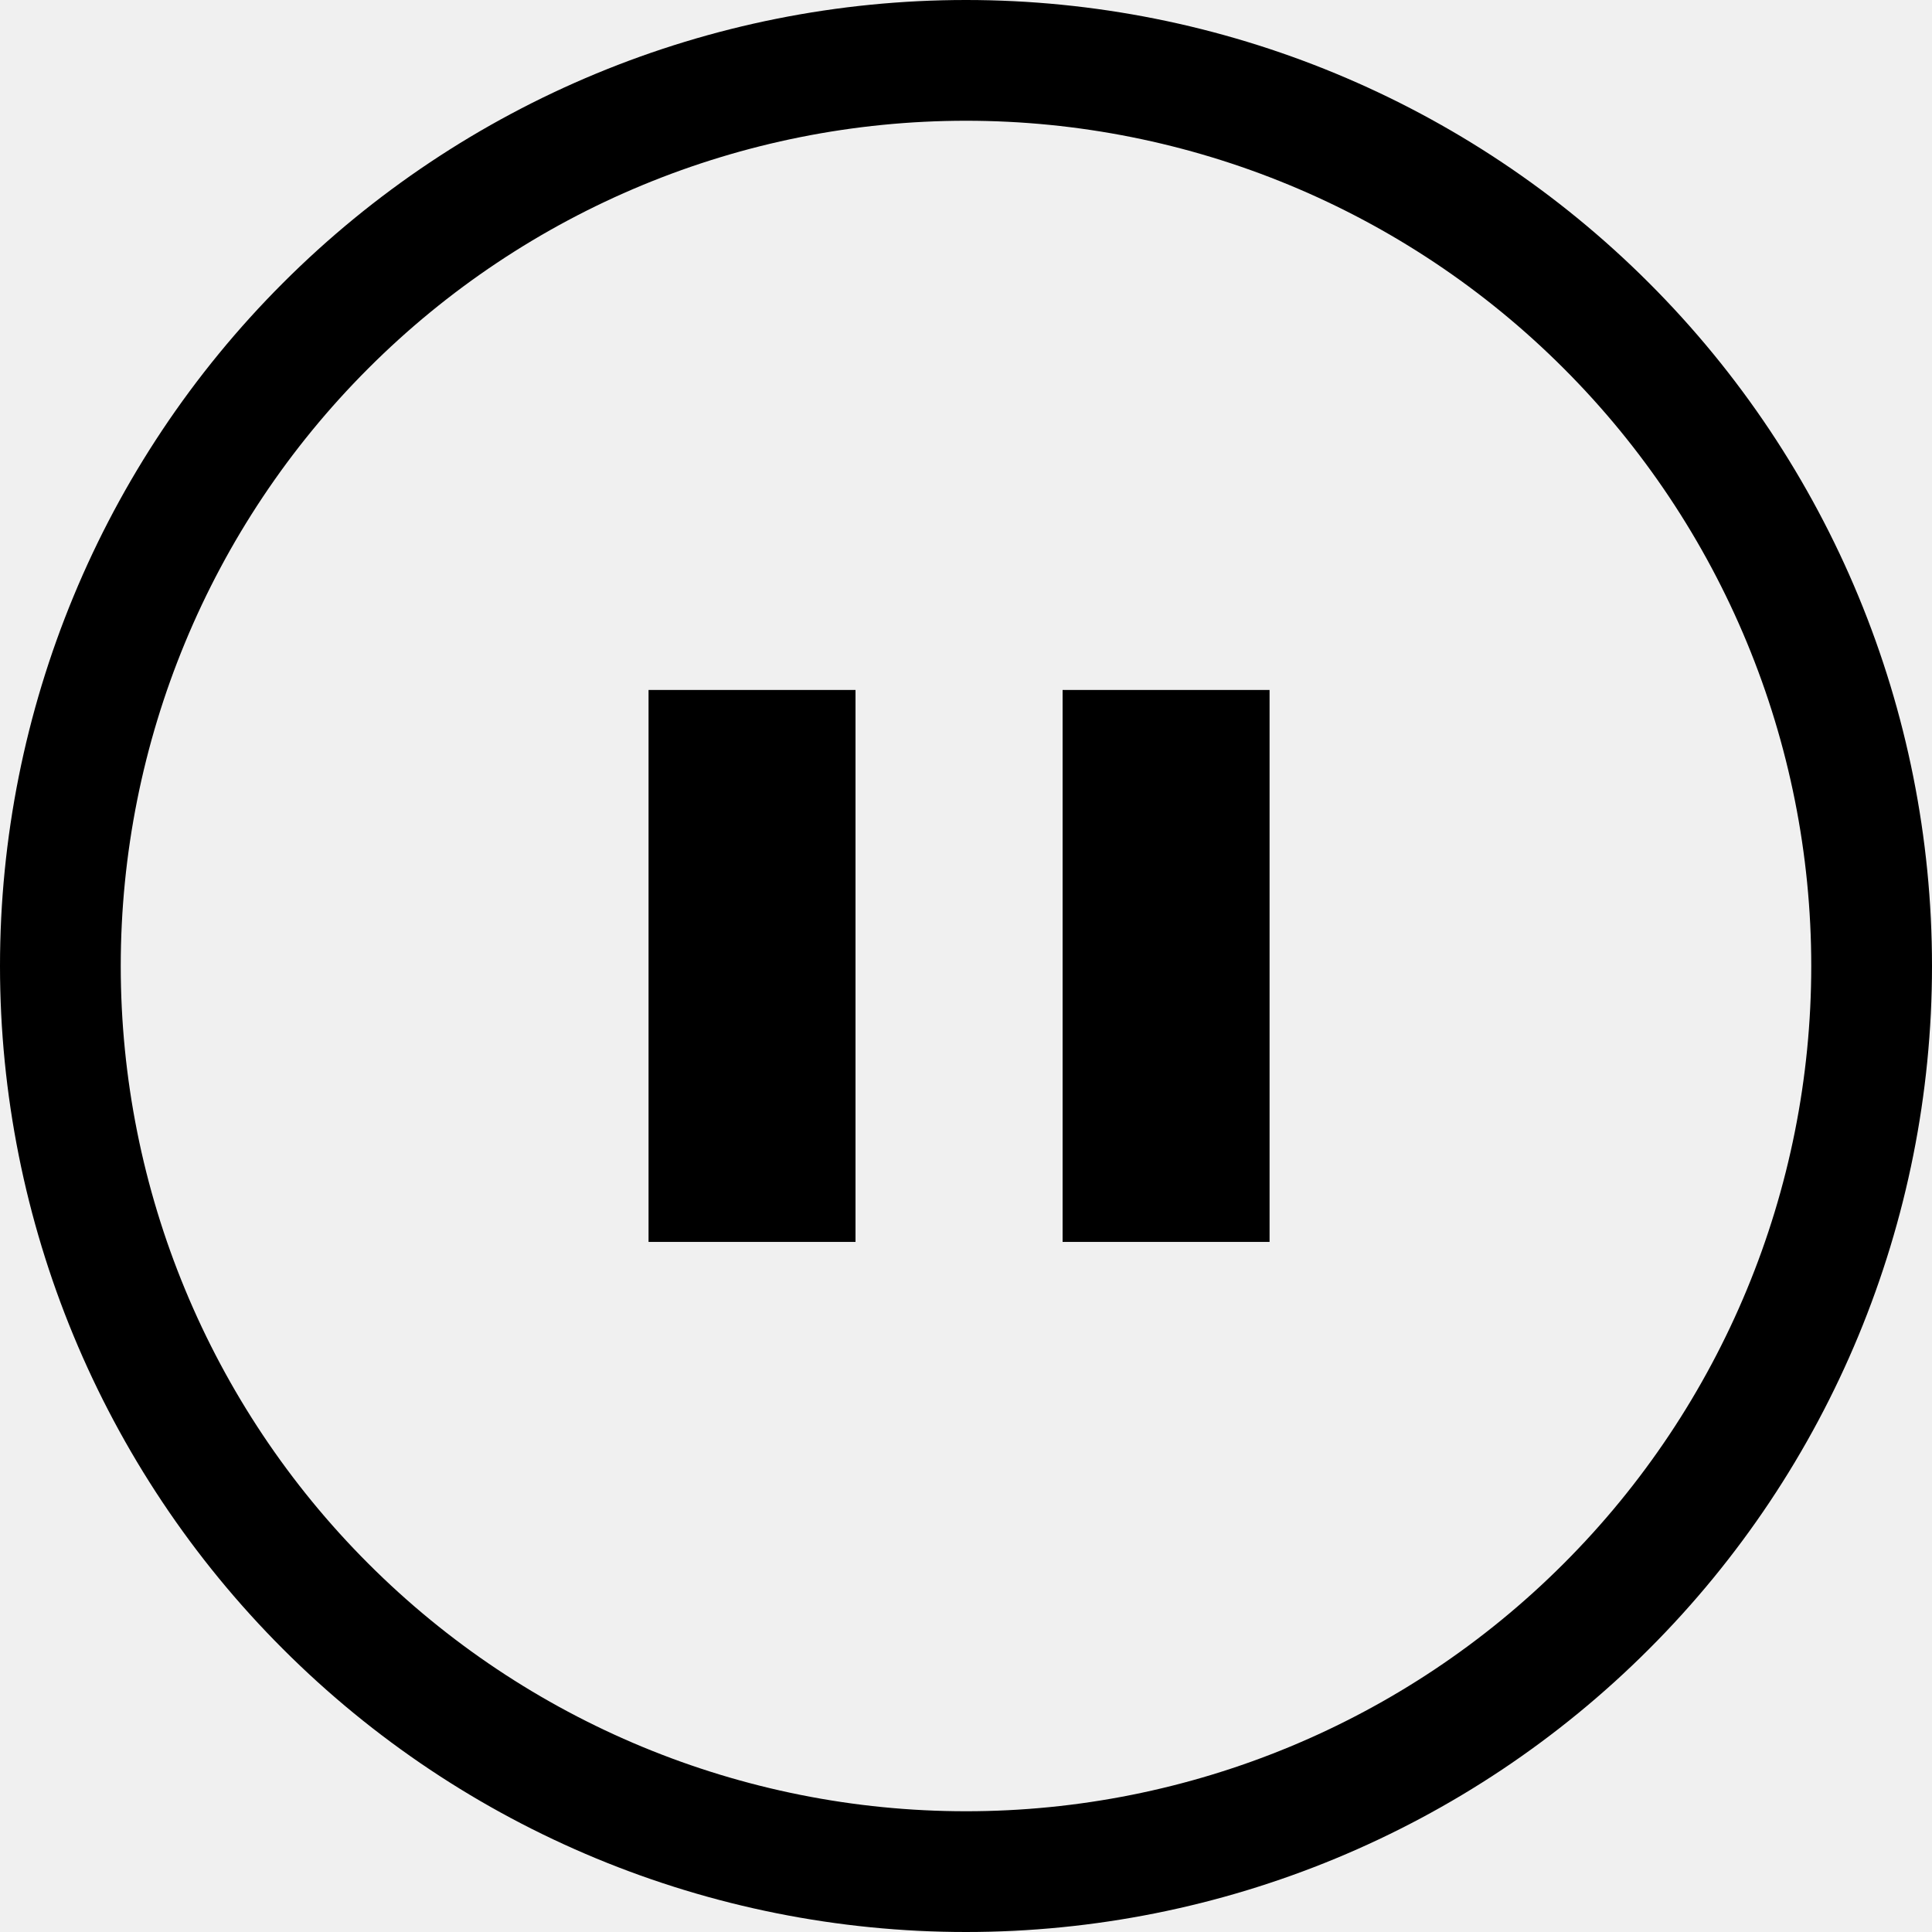
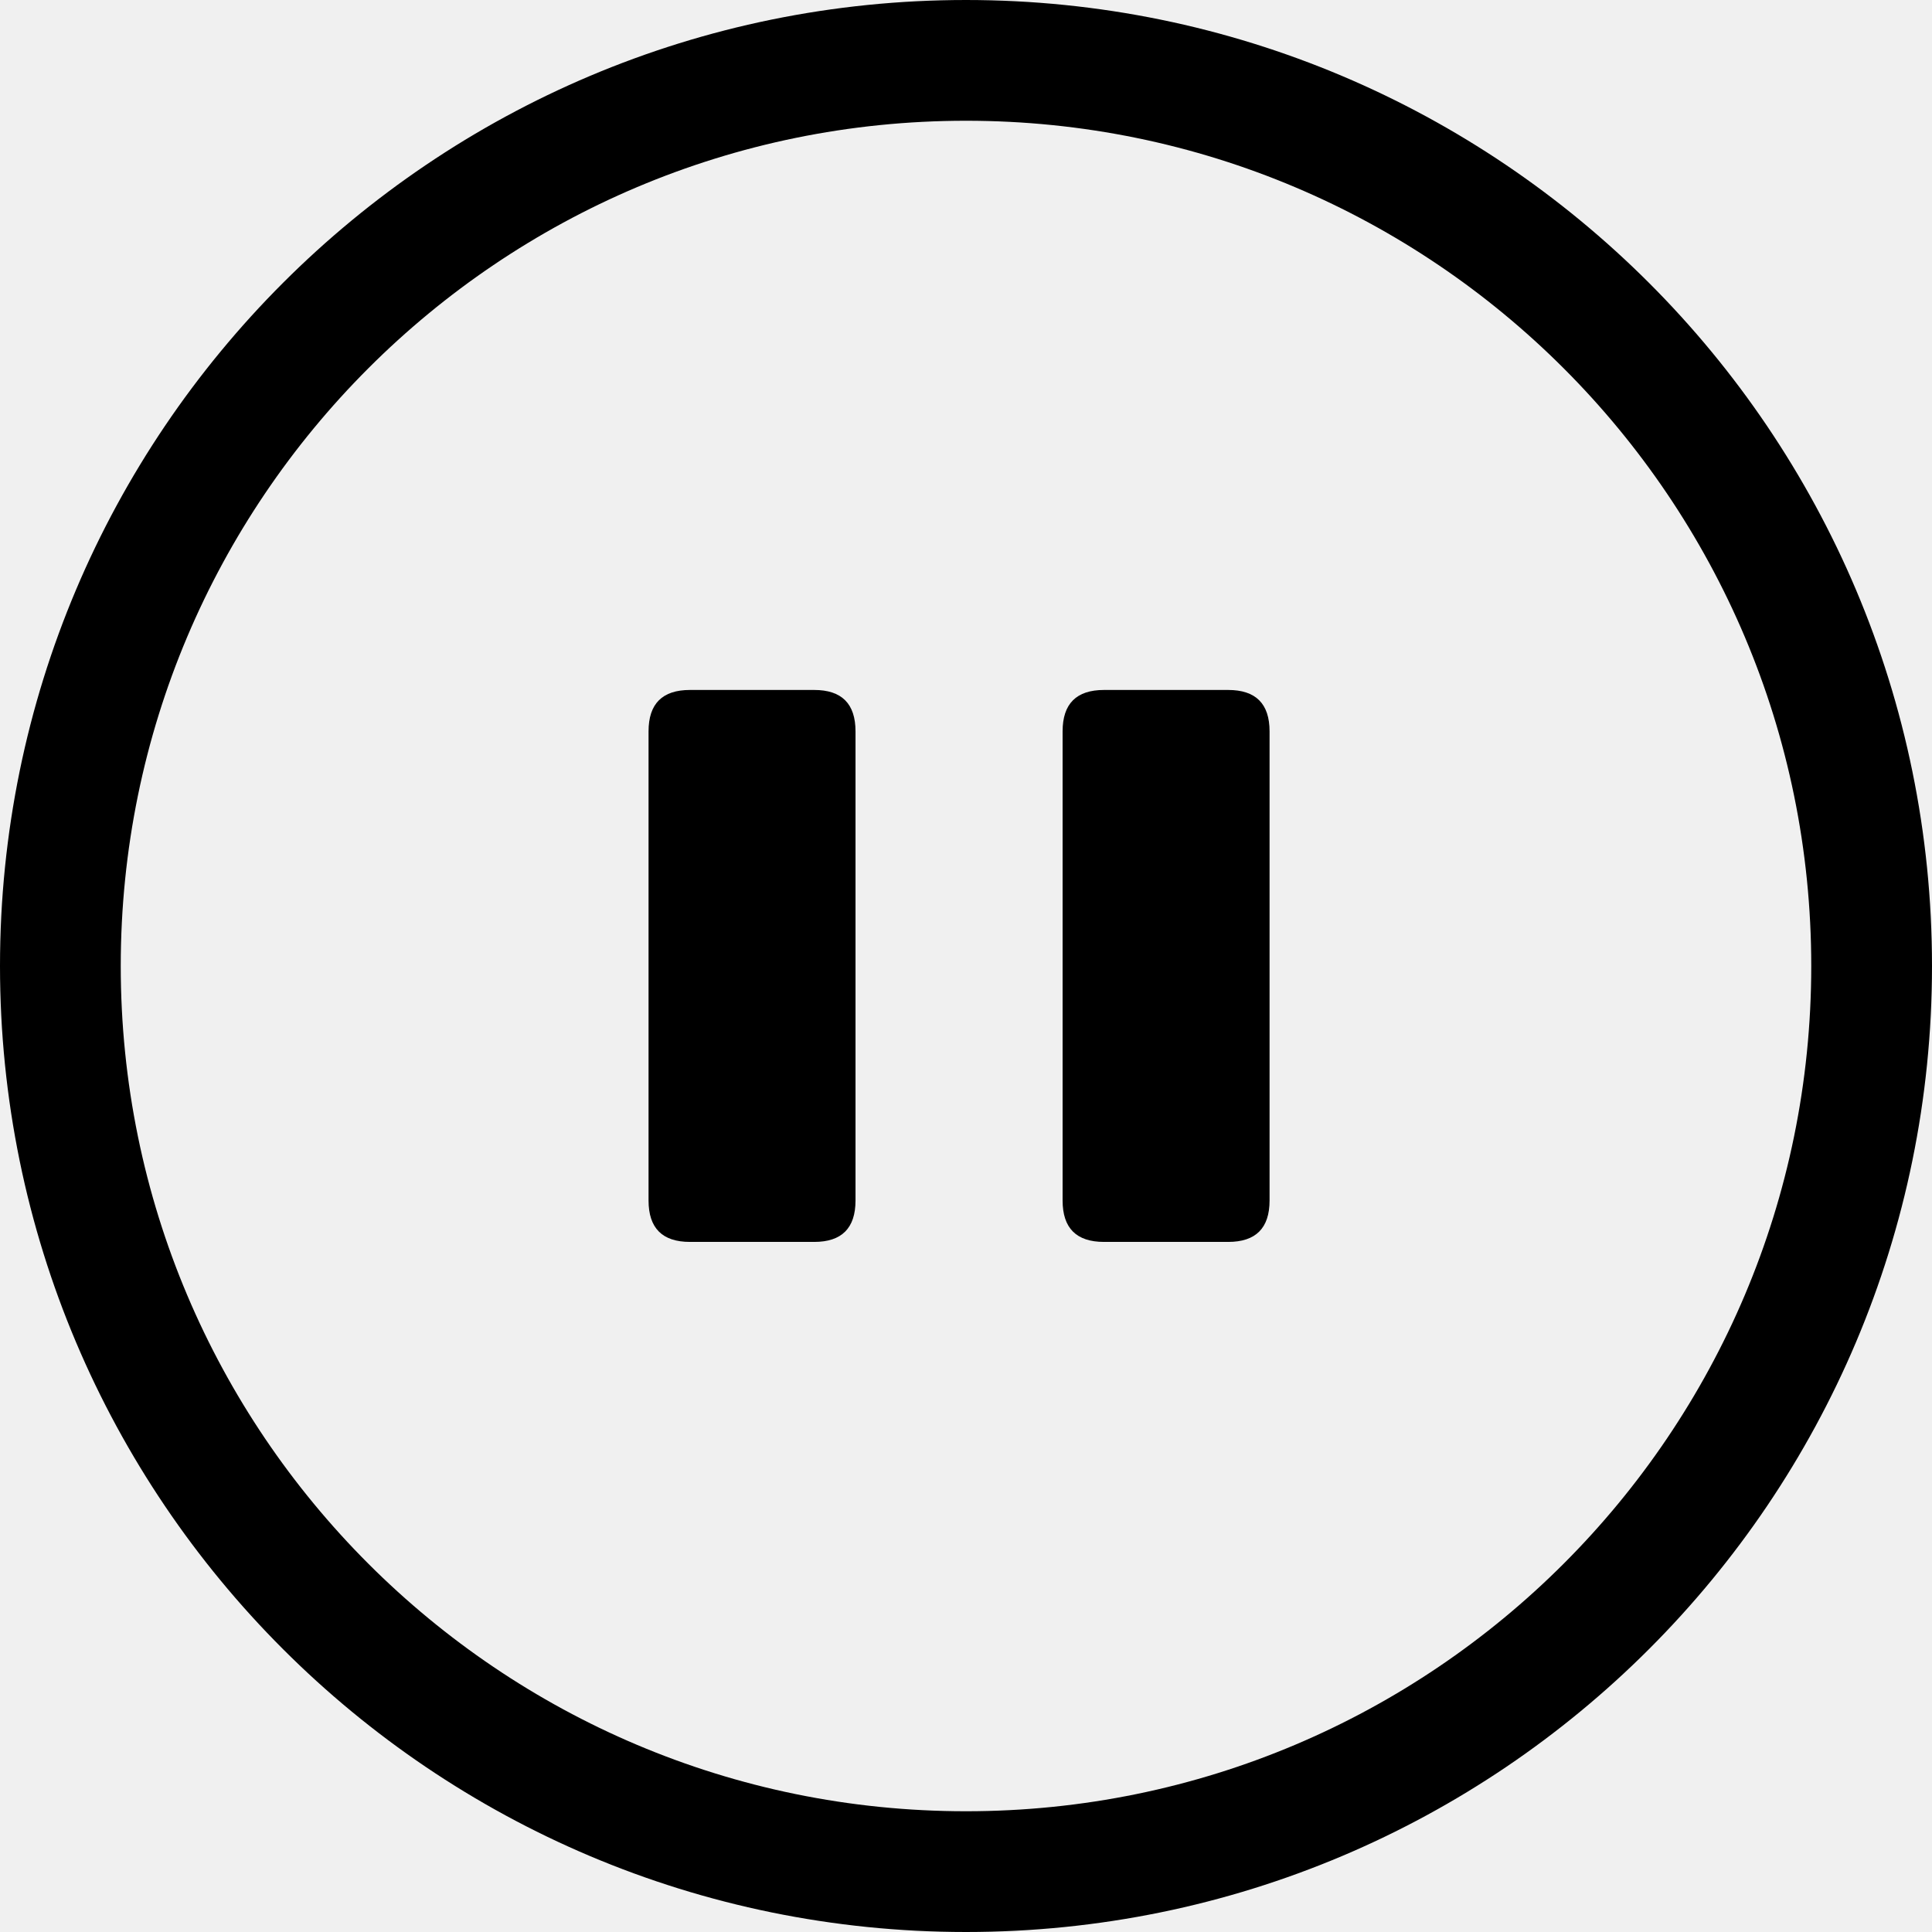
<svg xmlns="http://www.w3.org/2000/svg" width="16" height="16" viewBox="0 0 16 16" fill="none">
-   <path d="M0.5 8C0.5 6.011 1.29 4.103 2.697 2.697C4.103 1.29 6.011 0.5 8 0.5C9.989 0.5 11.897 1.29 13.303 2.697C14.71 4.103 15.5 6.011 15.5 8C15.5 9.989 14.71 11.897 13.303 13.303C11.897 14.71 9.989 15.5 8 15.5C6.011 15.5 4.103 14.71 2.697 13.303C1.29 11.897 0.5 9.989 0.5 8Z" stroke="black" />
-   <path d="M5.871 9.785V6.214H6.585V9.785H5.871ZM9.3 9.785V6.214H10.014V9.785H9.3Z" stroke="black" />
+   <rect x="0.5" y="0.5" width="15" height="15" rx="7.5" stroke="black" />
+   <mask id="path-2-inside-1" fill="white">
+     <path fill-rule="evenodd" clip-rule="evenodd" d="M5.371 6.057C5.371 5.828 5.485 5.714 5.714 5.714H6.743C6.971 5.714 7.085 5.828 7.085 6.057V9.942C7.085 10.171 6.971 10.285 6.743 10.285H5.714C5.485 10.285 5.371 10.171 5.371 9.942V6.057ZM8.8 6.057C8.8 5.828 8.914 5.714 9.143 5.714H10.171C10.4 5.714 10.514 5.828 10.514 6.057V9.942C10.514 10.171 10.4 10.285 10.171 10.285H9.143C8.914 10.285 8.8 10.171 8.8 9.942V6.057Z" />
+   </mask>
+   <path fill-rule="evenodd" clip-rule="evenodd" d="M5.371 6.057C5.371 5.828 5.485 5.714 5.714 5.714H6.743C6.971 5.714 7.085 5.828 7.085 6.057V9.942C7.085 10.171 6.971 10.285 6.743 10.285H5.714C5.485 10.285 5.371 10.171 5.371 9.942V6.057ZM8.8 6.057C8.8 5.828 8.914 5.714 9.143 5.714H10.171C10.4 5.714 10.514 5.828 10.514 6.057V9.942C10.514 10.171 10.4 10.285 10.171 10.285H9.143C8.914 10.285 8.8 10.171 8.8 9.942V6.057Z" stroke="black" stroke-width="2" mask="url(#path-2-inside-1)" />
</svg>
